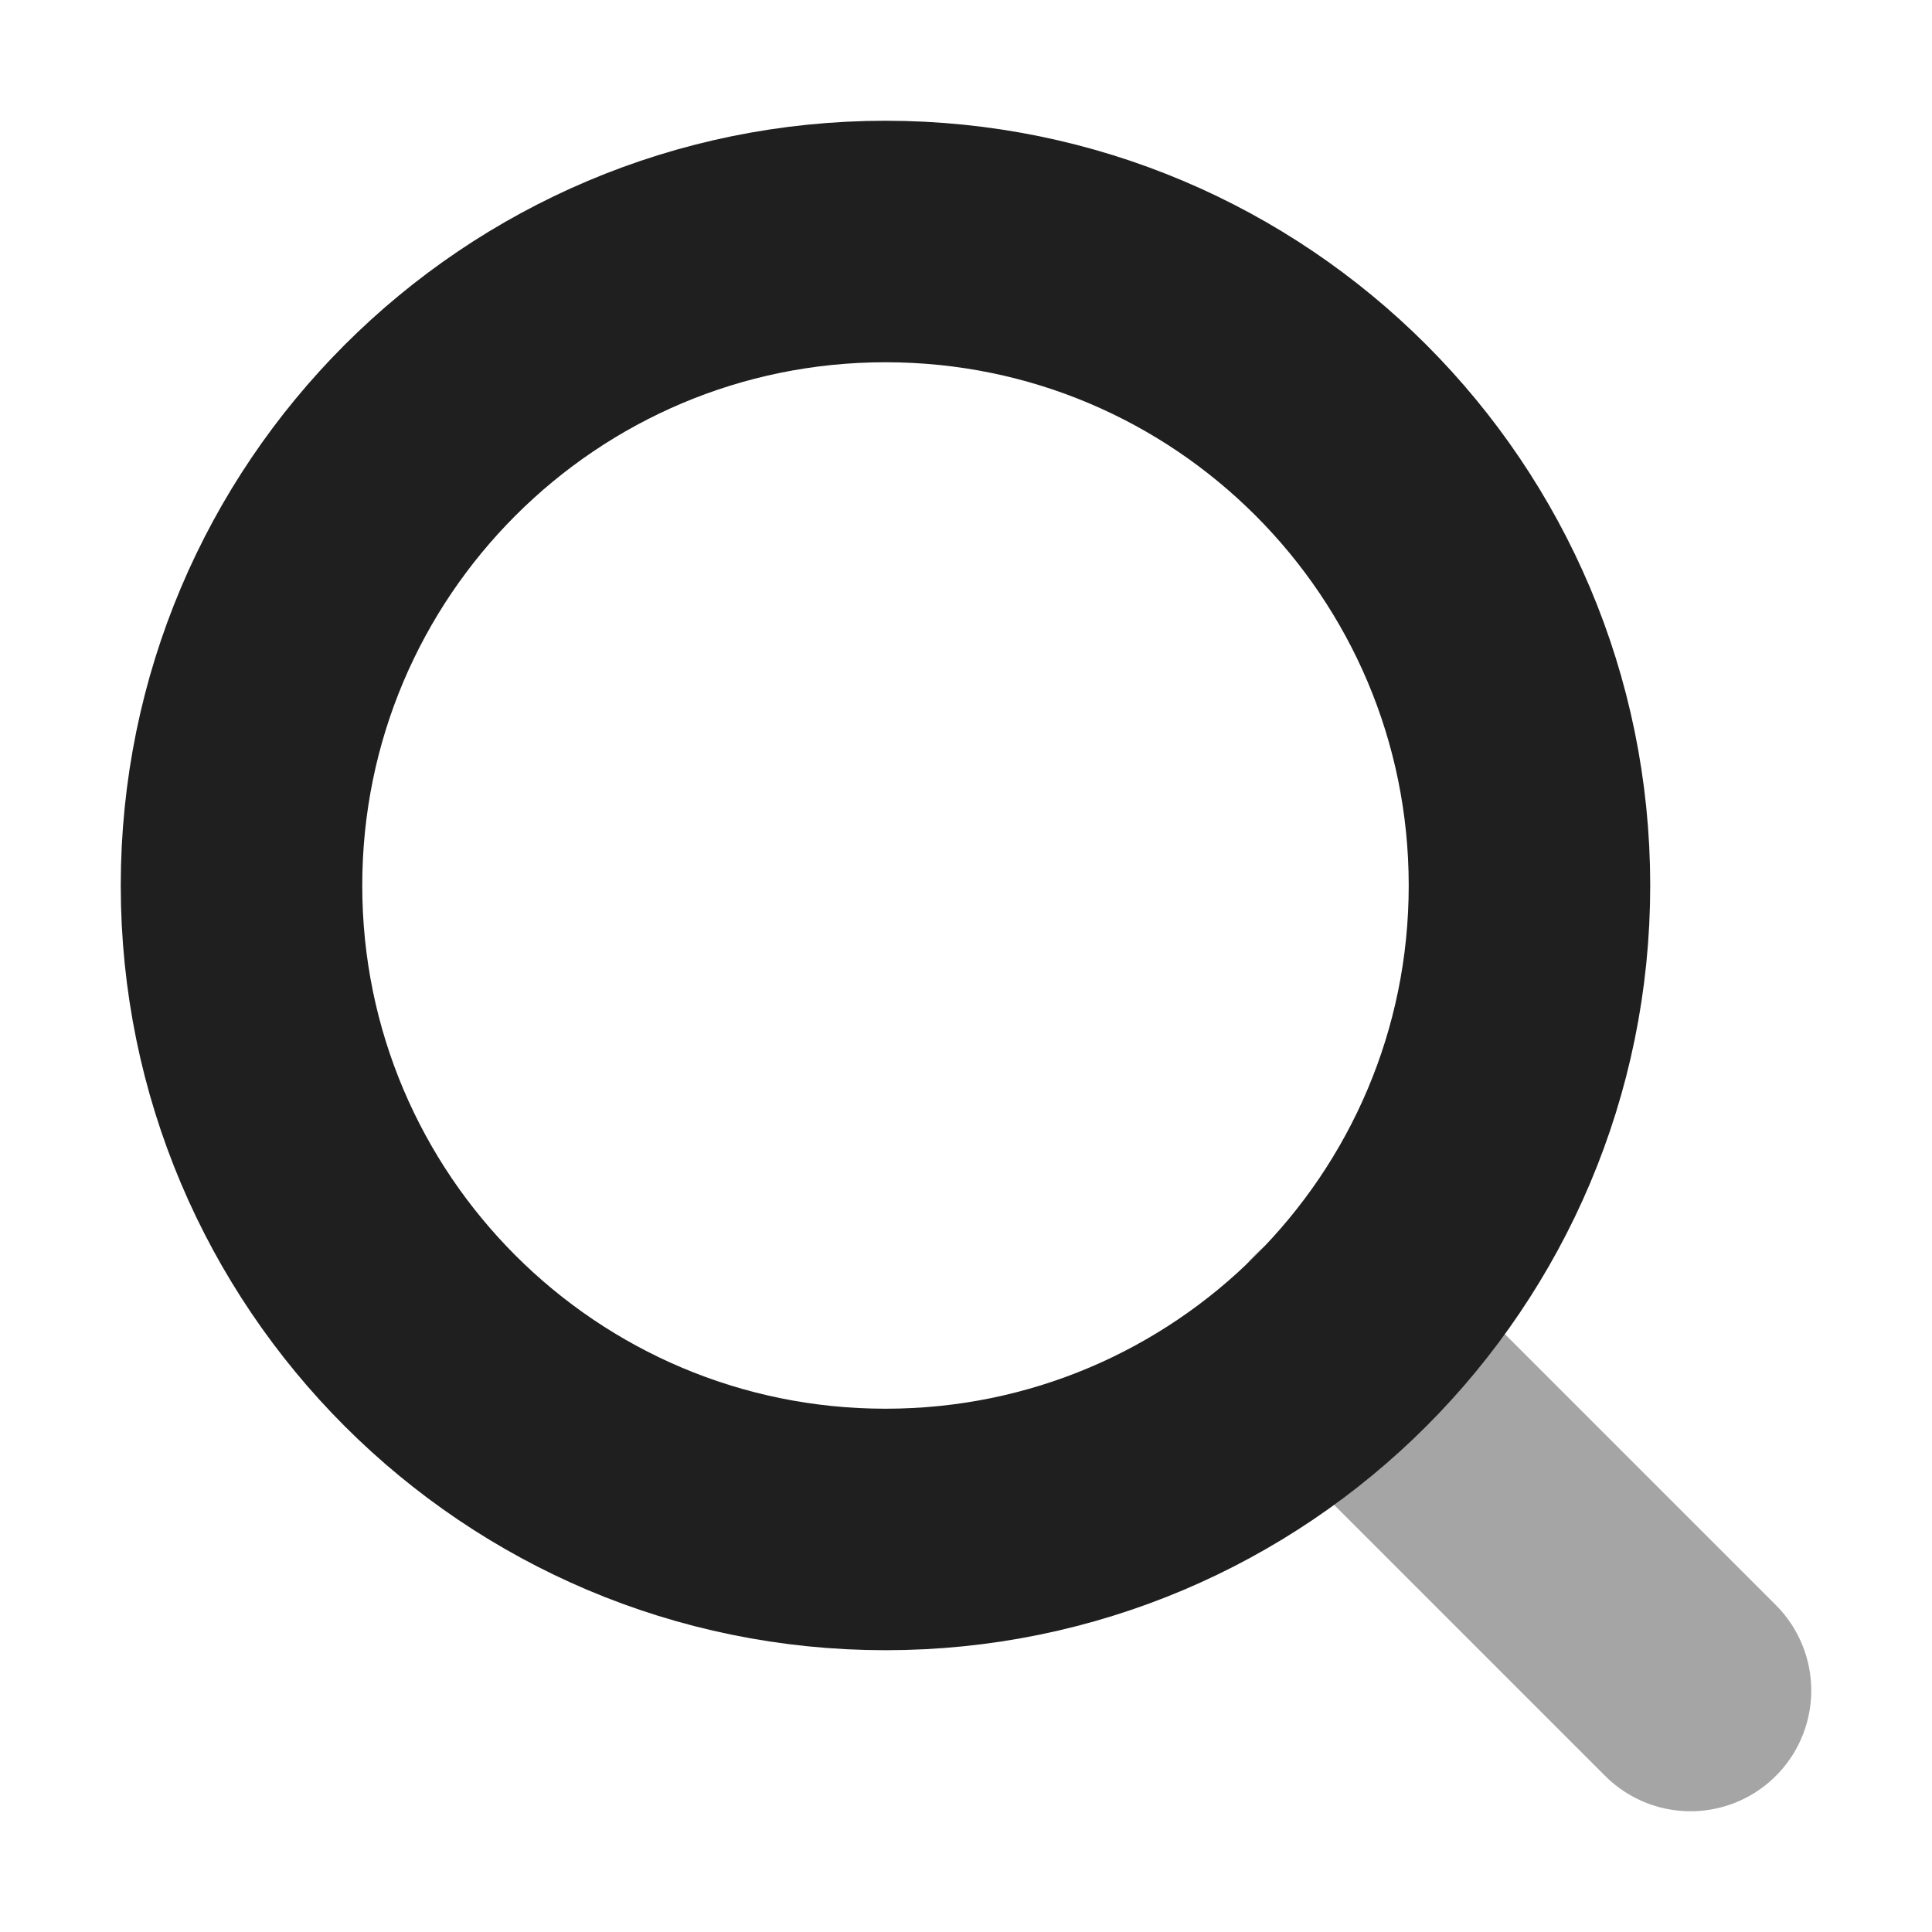
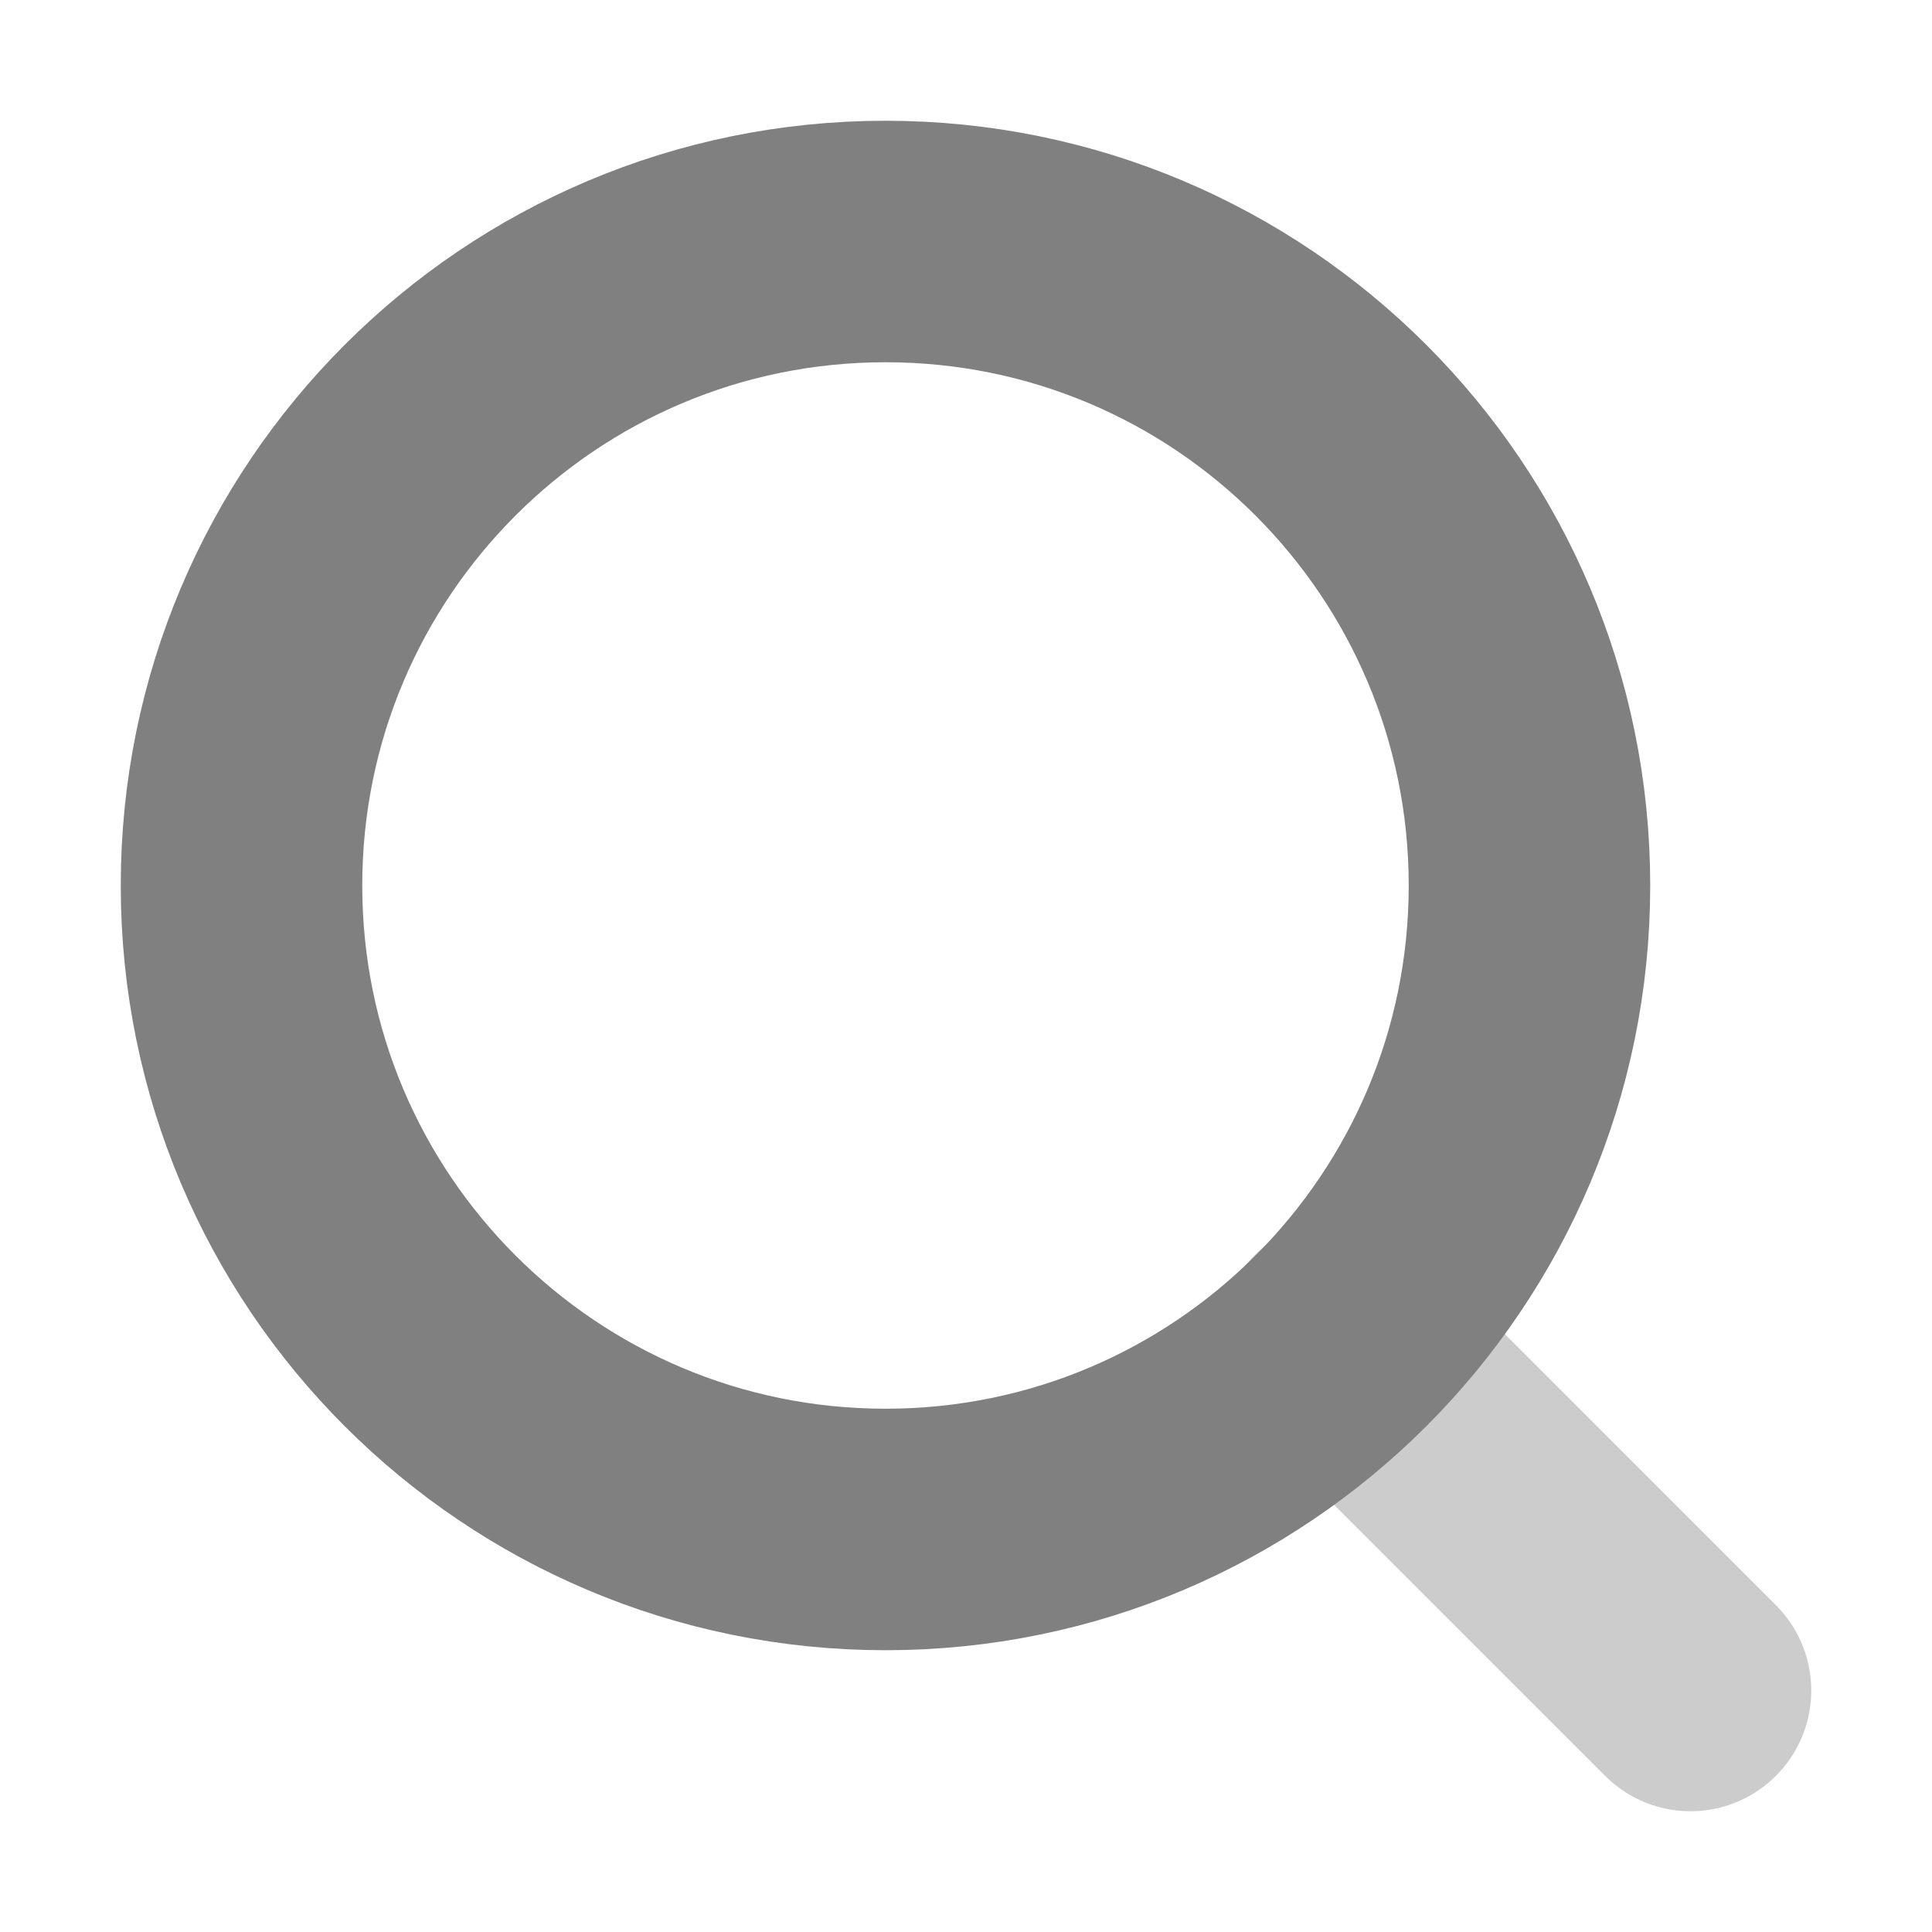
<svg xmlns="http://www.w3.org/2000/svg" width="20" height="20" viewBox="0 0 20 20" fill="none">
  <g id="search">
-     <path id="Vector" d="M9.167 15.833C12.849 15.833 15.833 12.849 15.833 9.167C15.833 5.485 12.849 2.5 9.167 2.5C5.485 2.5 2.5 5.485 2.5 9.167C2.5 12.849 5.485 15.833 9.167 15.833Z" stroke="#1F1F1F" stroke-width="2.5" stroke-linecap="round" stroke-linejoin="round" />
-     <path id="Vector_2" opacity="0.4" d="M17.5 17.5L13.875 13.875" stroke="#1F1F1F" stroke-width="2.5" stroke-linecap="round" stroke-linejoin="round" />
+     <path id="Vector" d="M9.167 15.833C12.849 15.833 15.833 12.849 15.833 9.167C15.833 5.485 12.849 2.5 9.167 2.5C5.485 2.5 2.5 5.485 2.5 9.167C2.5 12.849 5.485 15.833 9.167 15.833Z" stroke="grey" stroke-width="2.5" stroke-linecap="round" stroke-linejoin="round" />
+     <path id="Vector_2" opacity="0.4" d="M17.5 17.5L13.875 13.875" stroke="grey" stroke-width="2.5" stroke-linecap="round" stroke-linejoin="round" />
  </g>
</svg>
